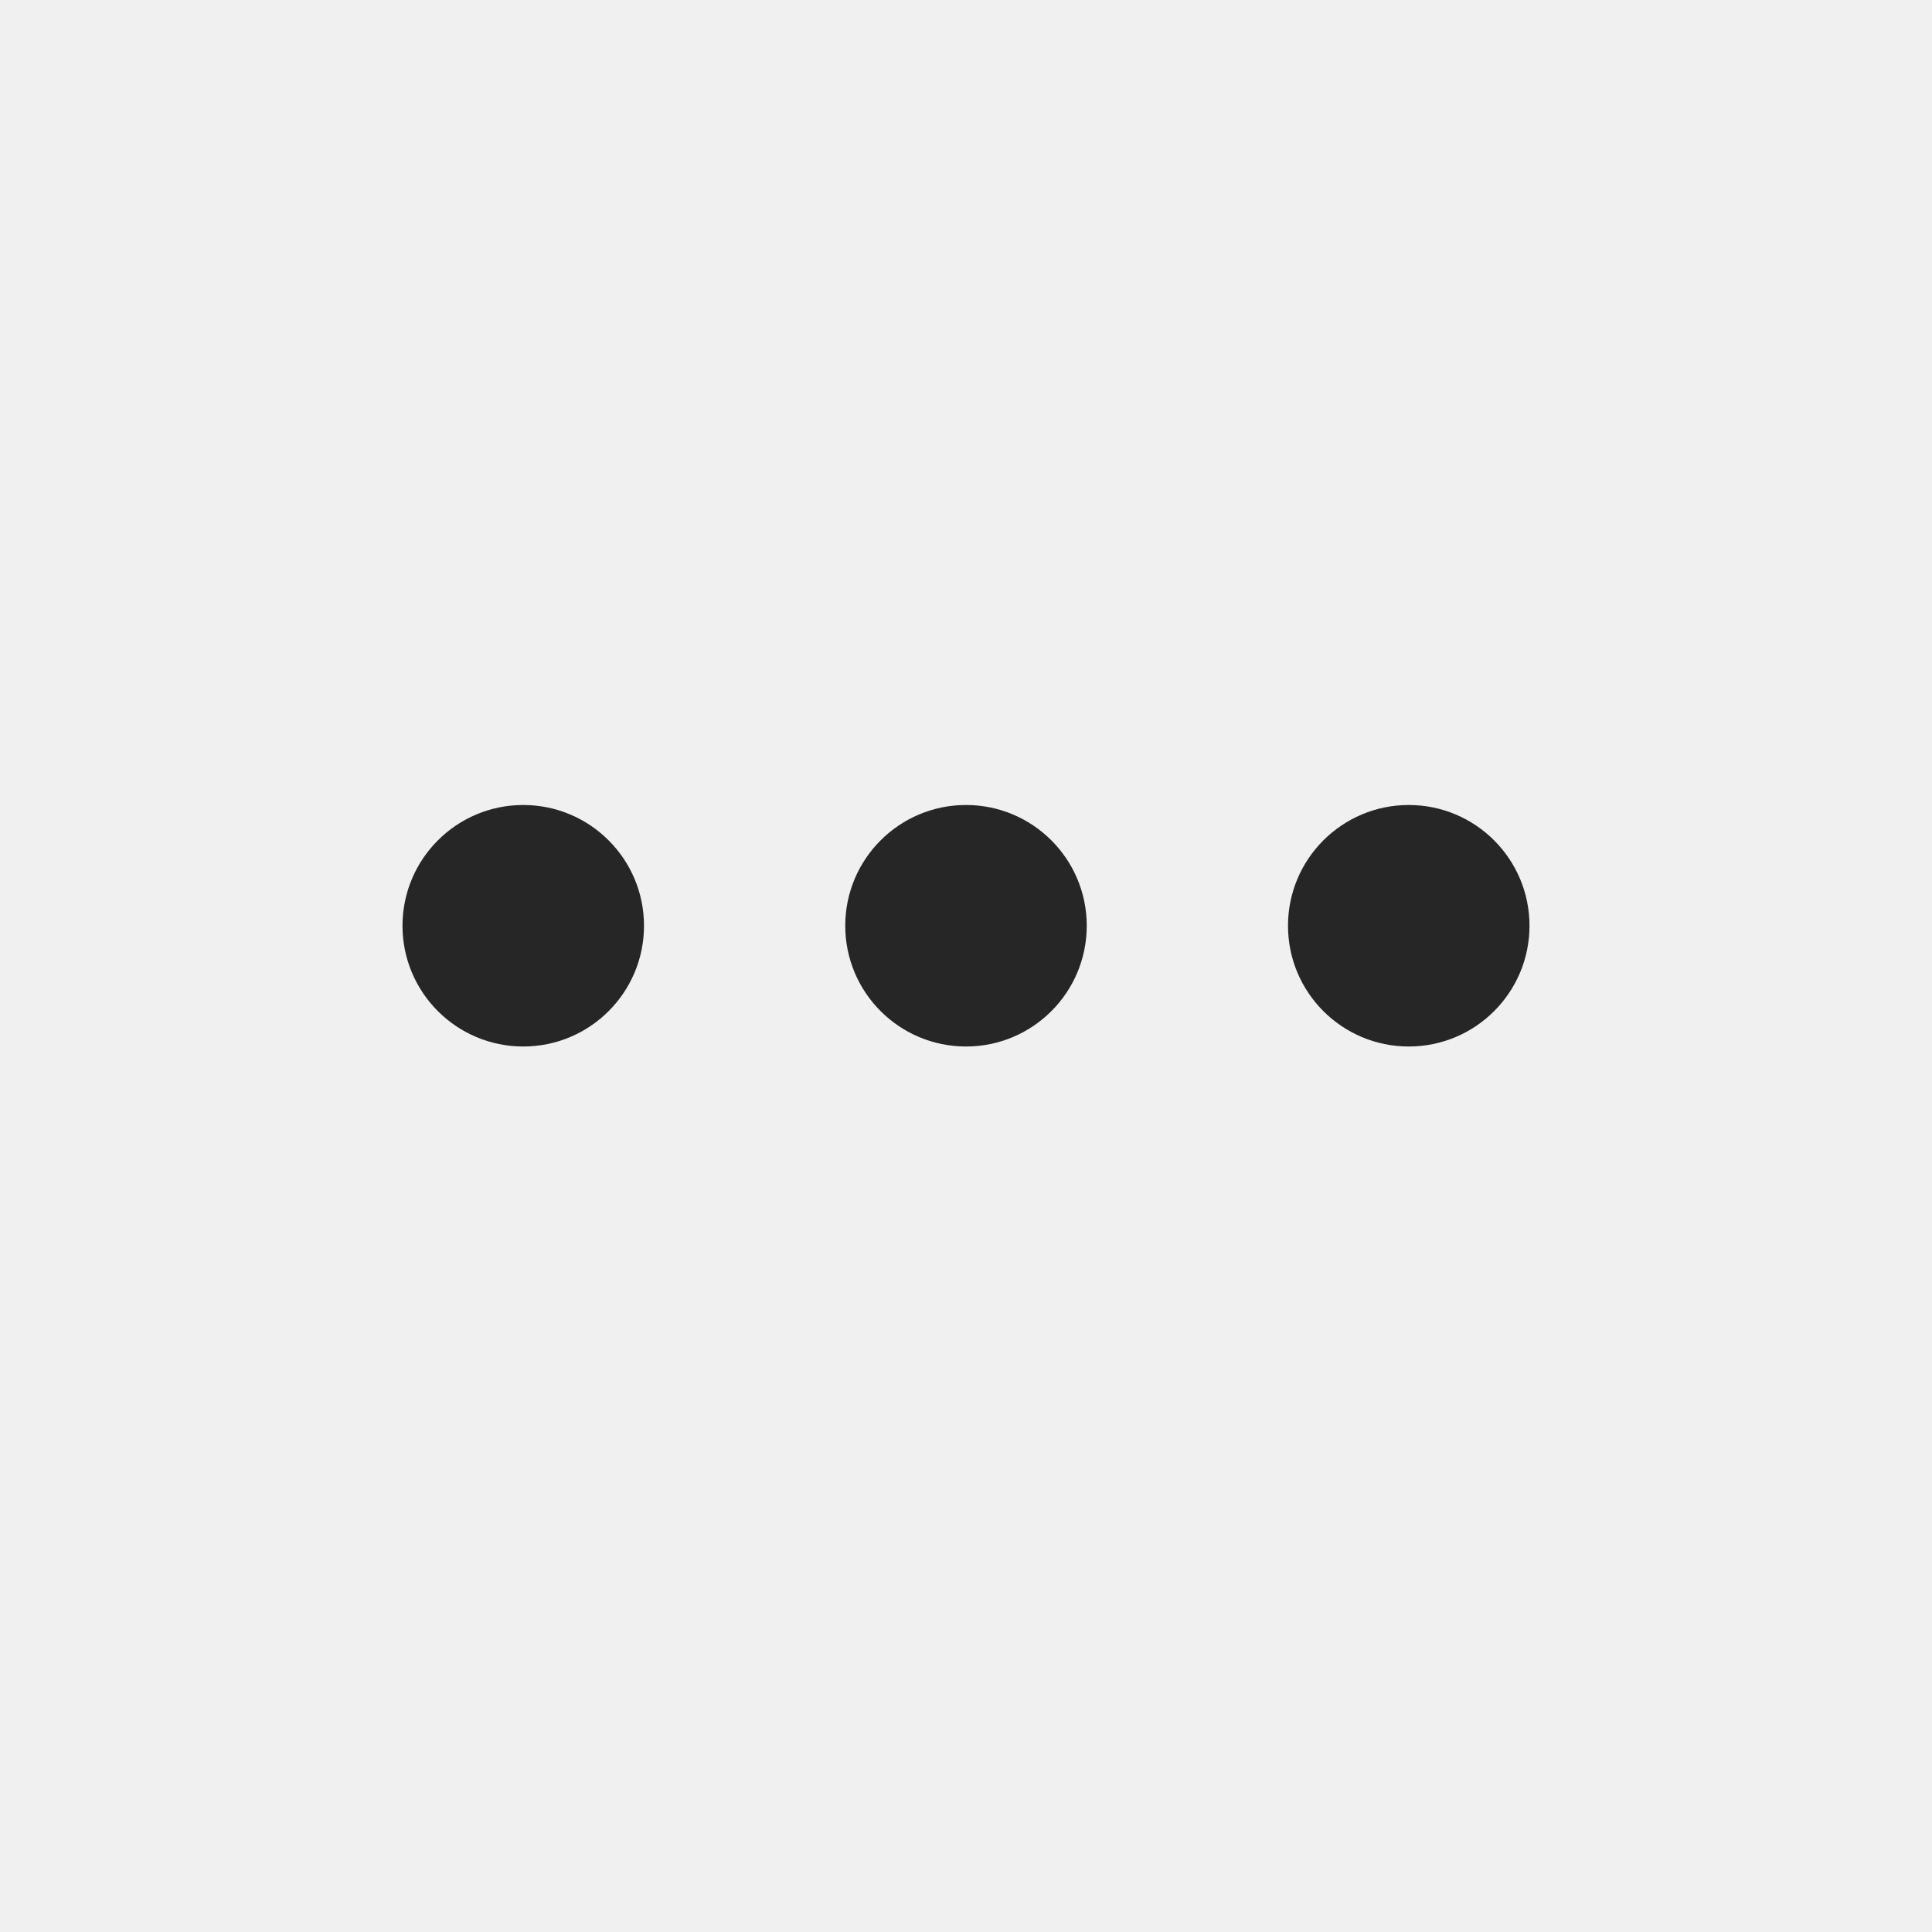
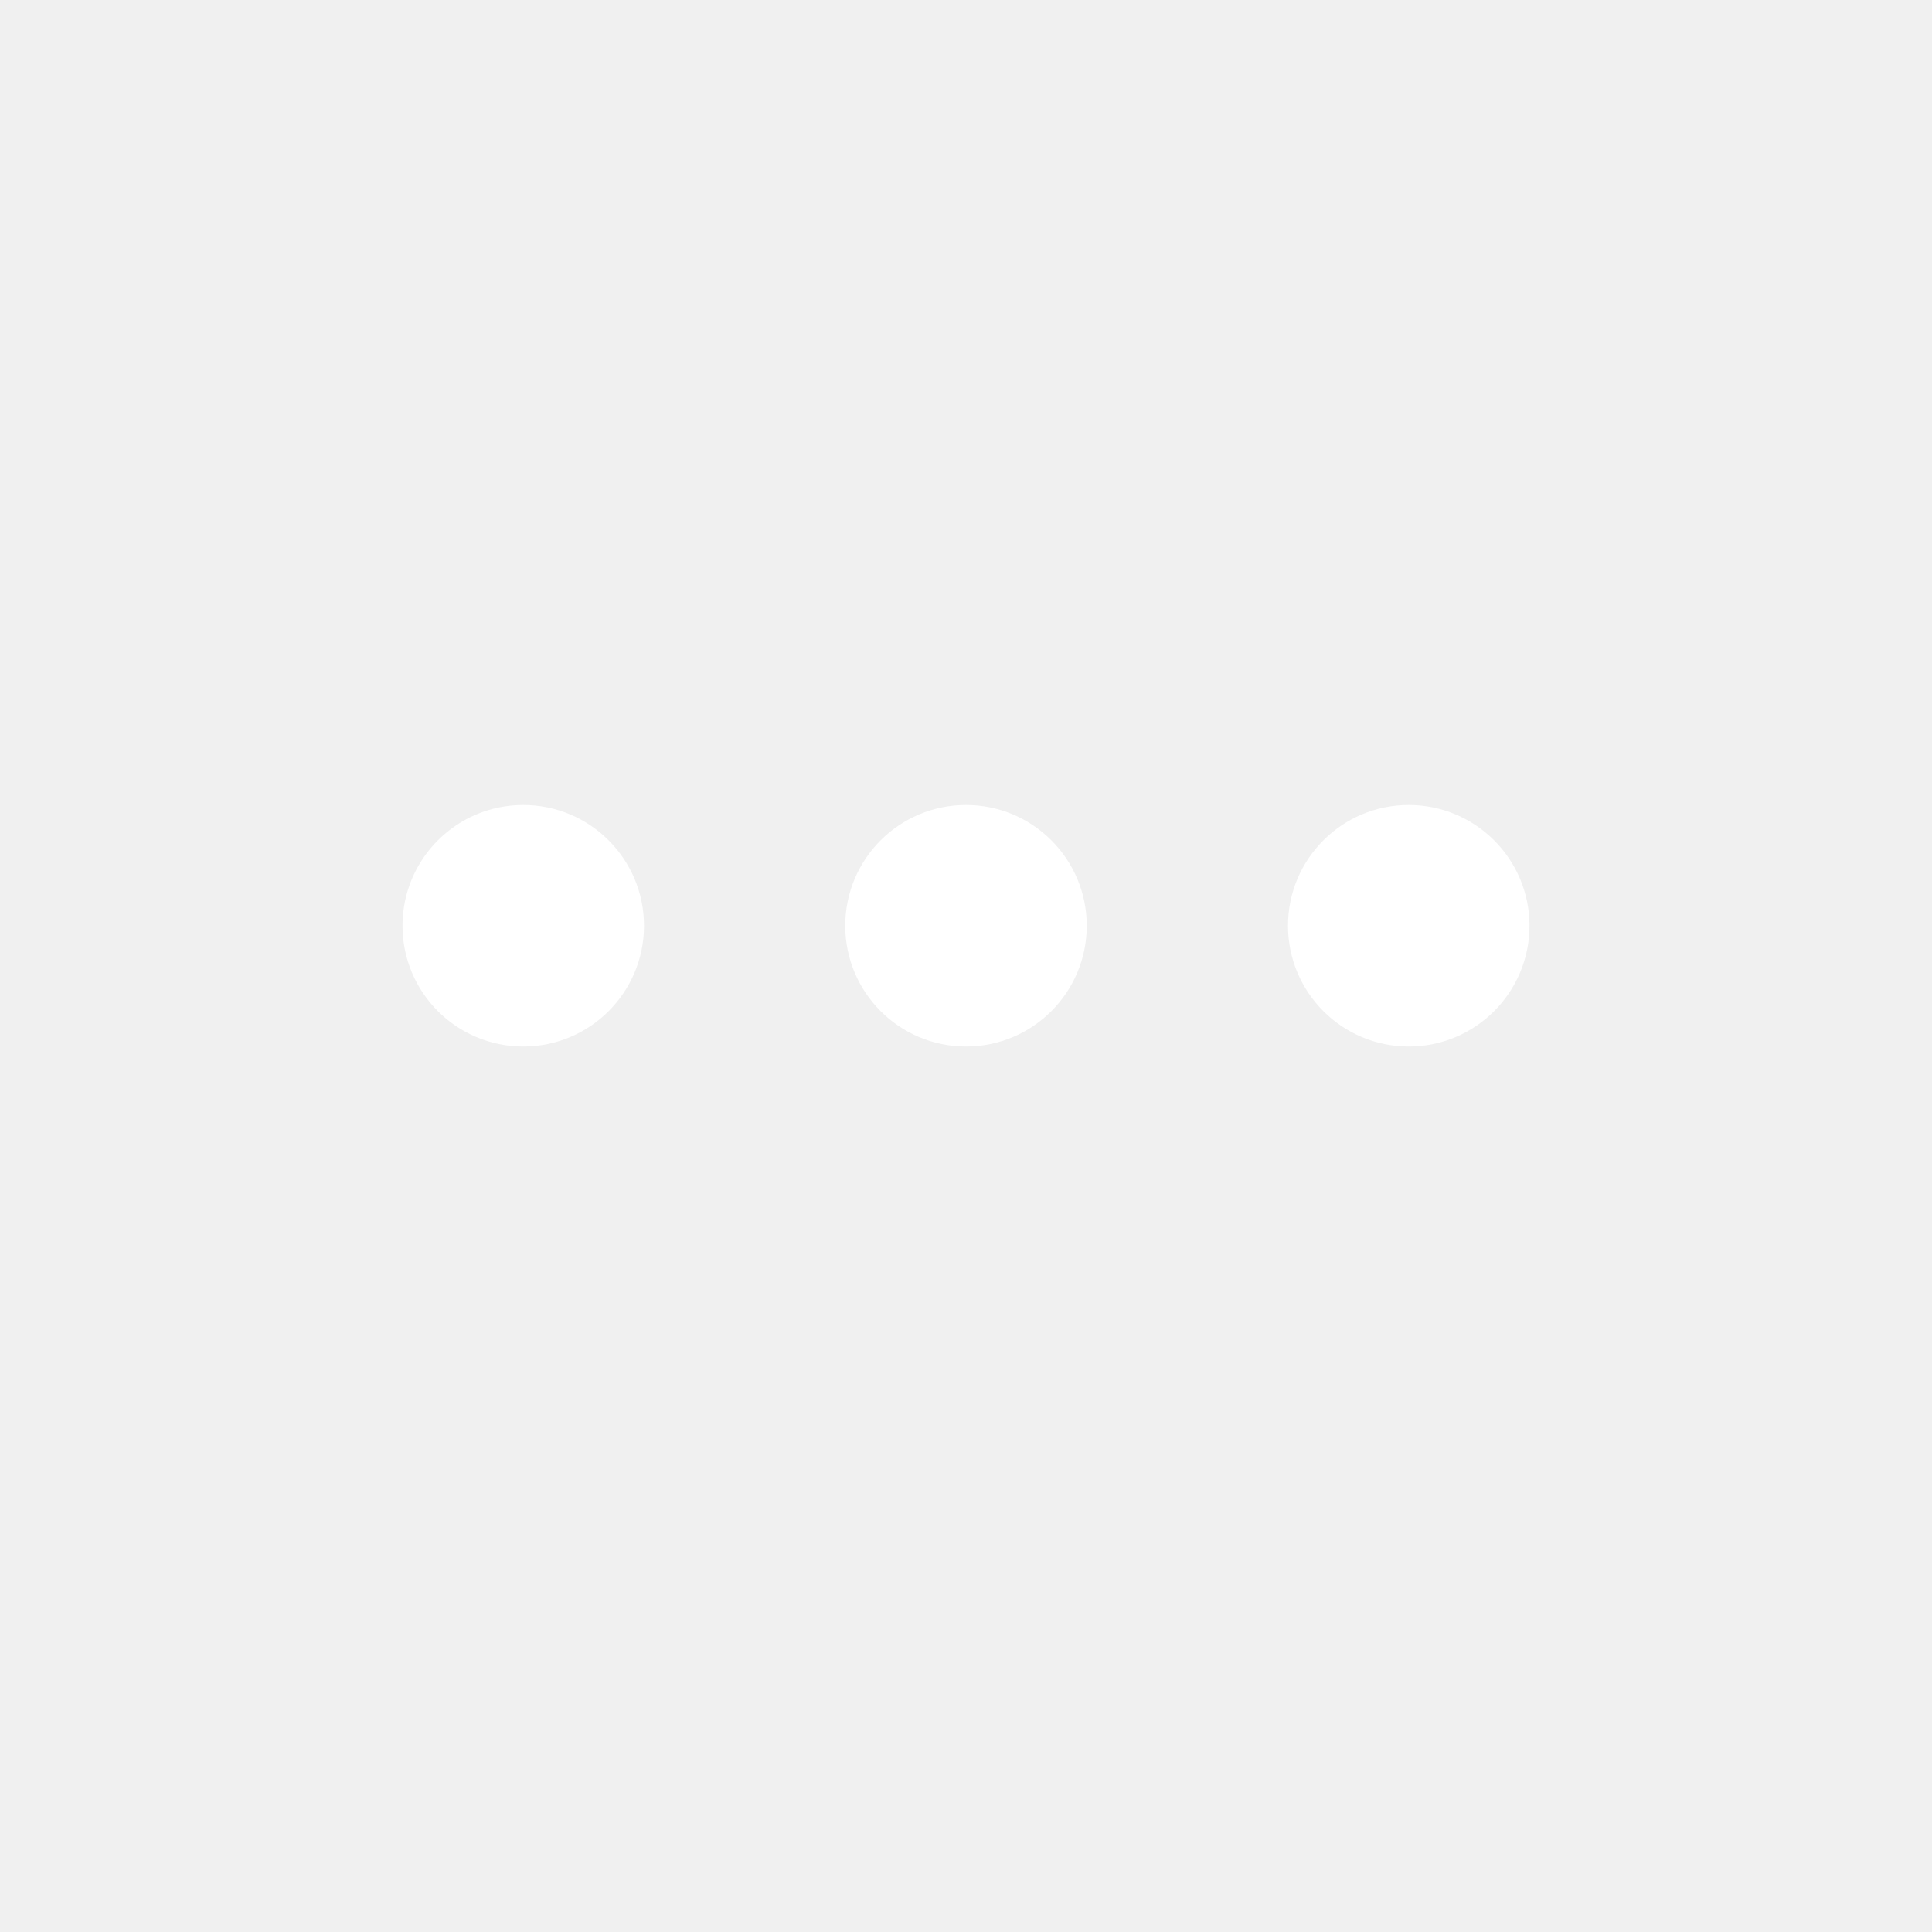
<svg xmlns="http://www.w3.org/2000/svg" width="24" height="24" viewBox="0 0 24 24" fill="white">
-   <circle cx="6.5" cy="11.5" r="1.5" fill="#262626" />
-   <circle cx="12" cy="11.5" r="1.5" fill="#262626" />
-   <circle cx="17.5" cy="11.5" r="1.5" fill="#262626" />
+   <circle cx="6.5" cy="11.5" r="1.5" fill="white" />
+   <circle cx="12" cy="11.5" r="1.5" fill="white" />
+   <circle cx="17.5" cy="11.5" r="1.5" fill="white" />
</svg>
